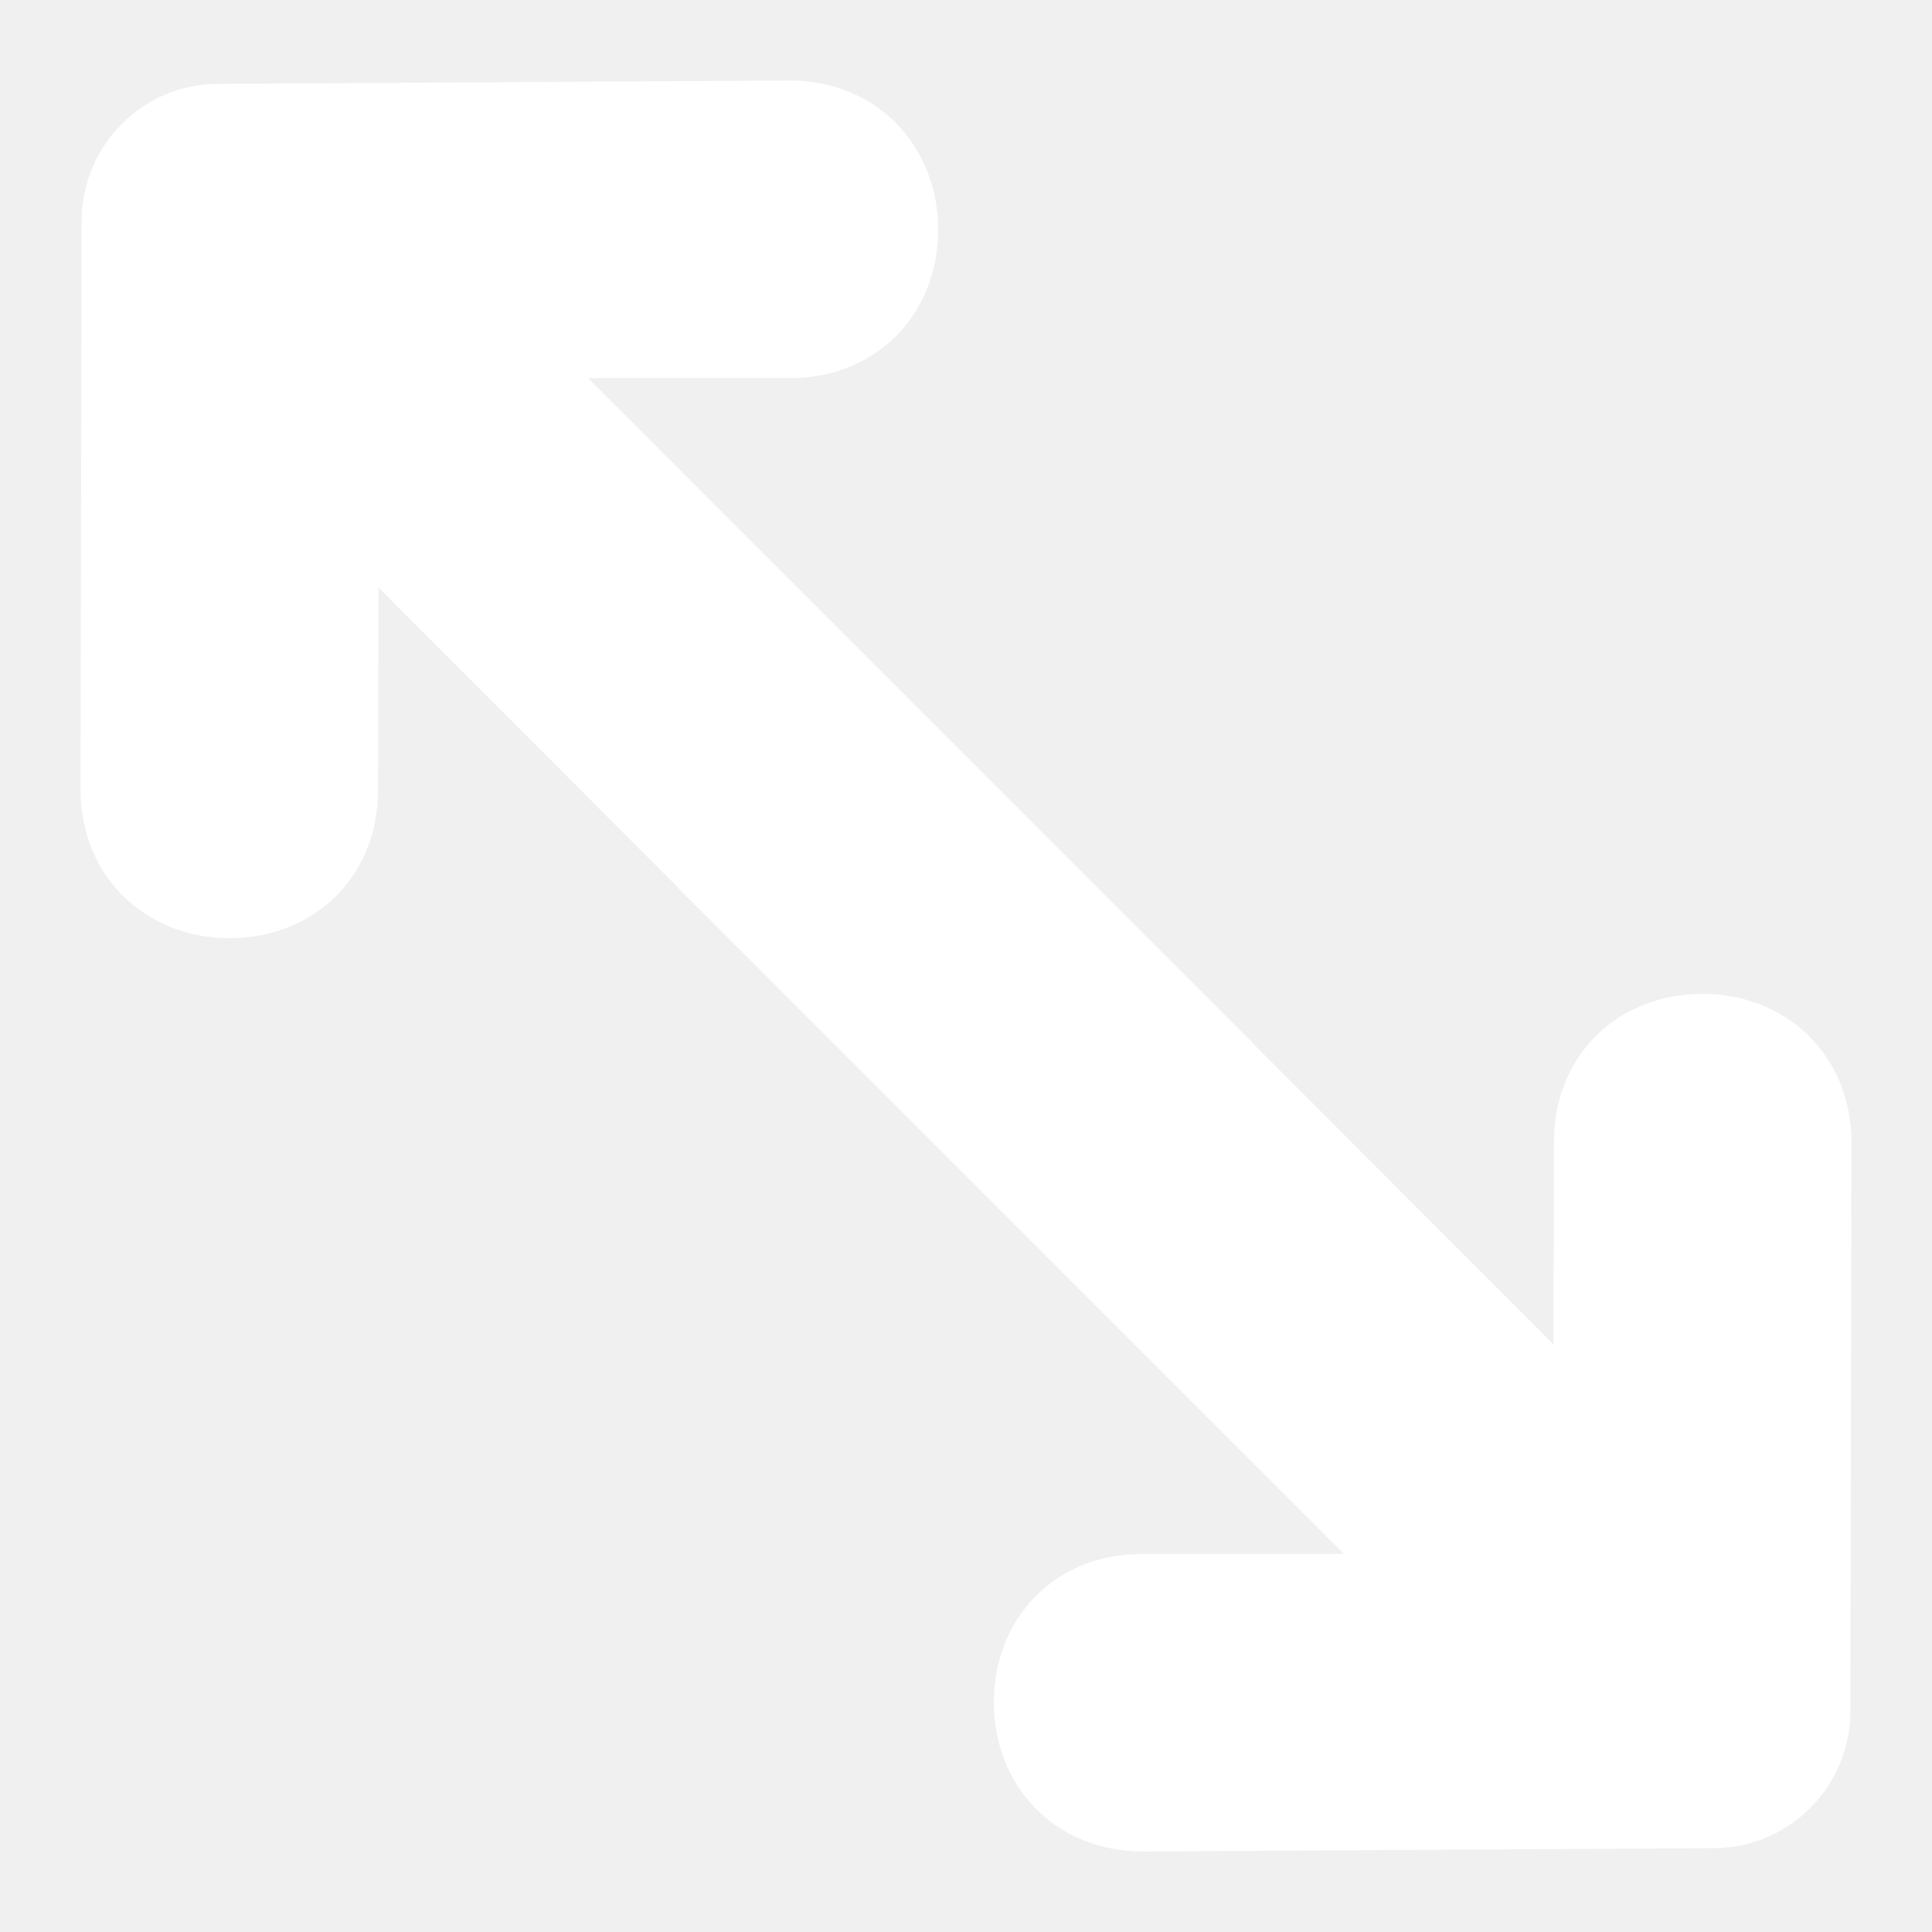
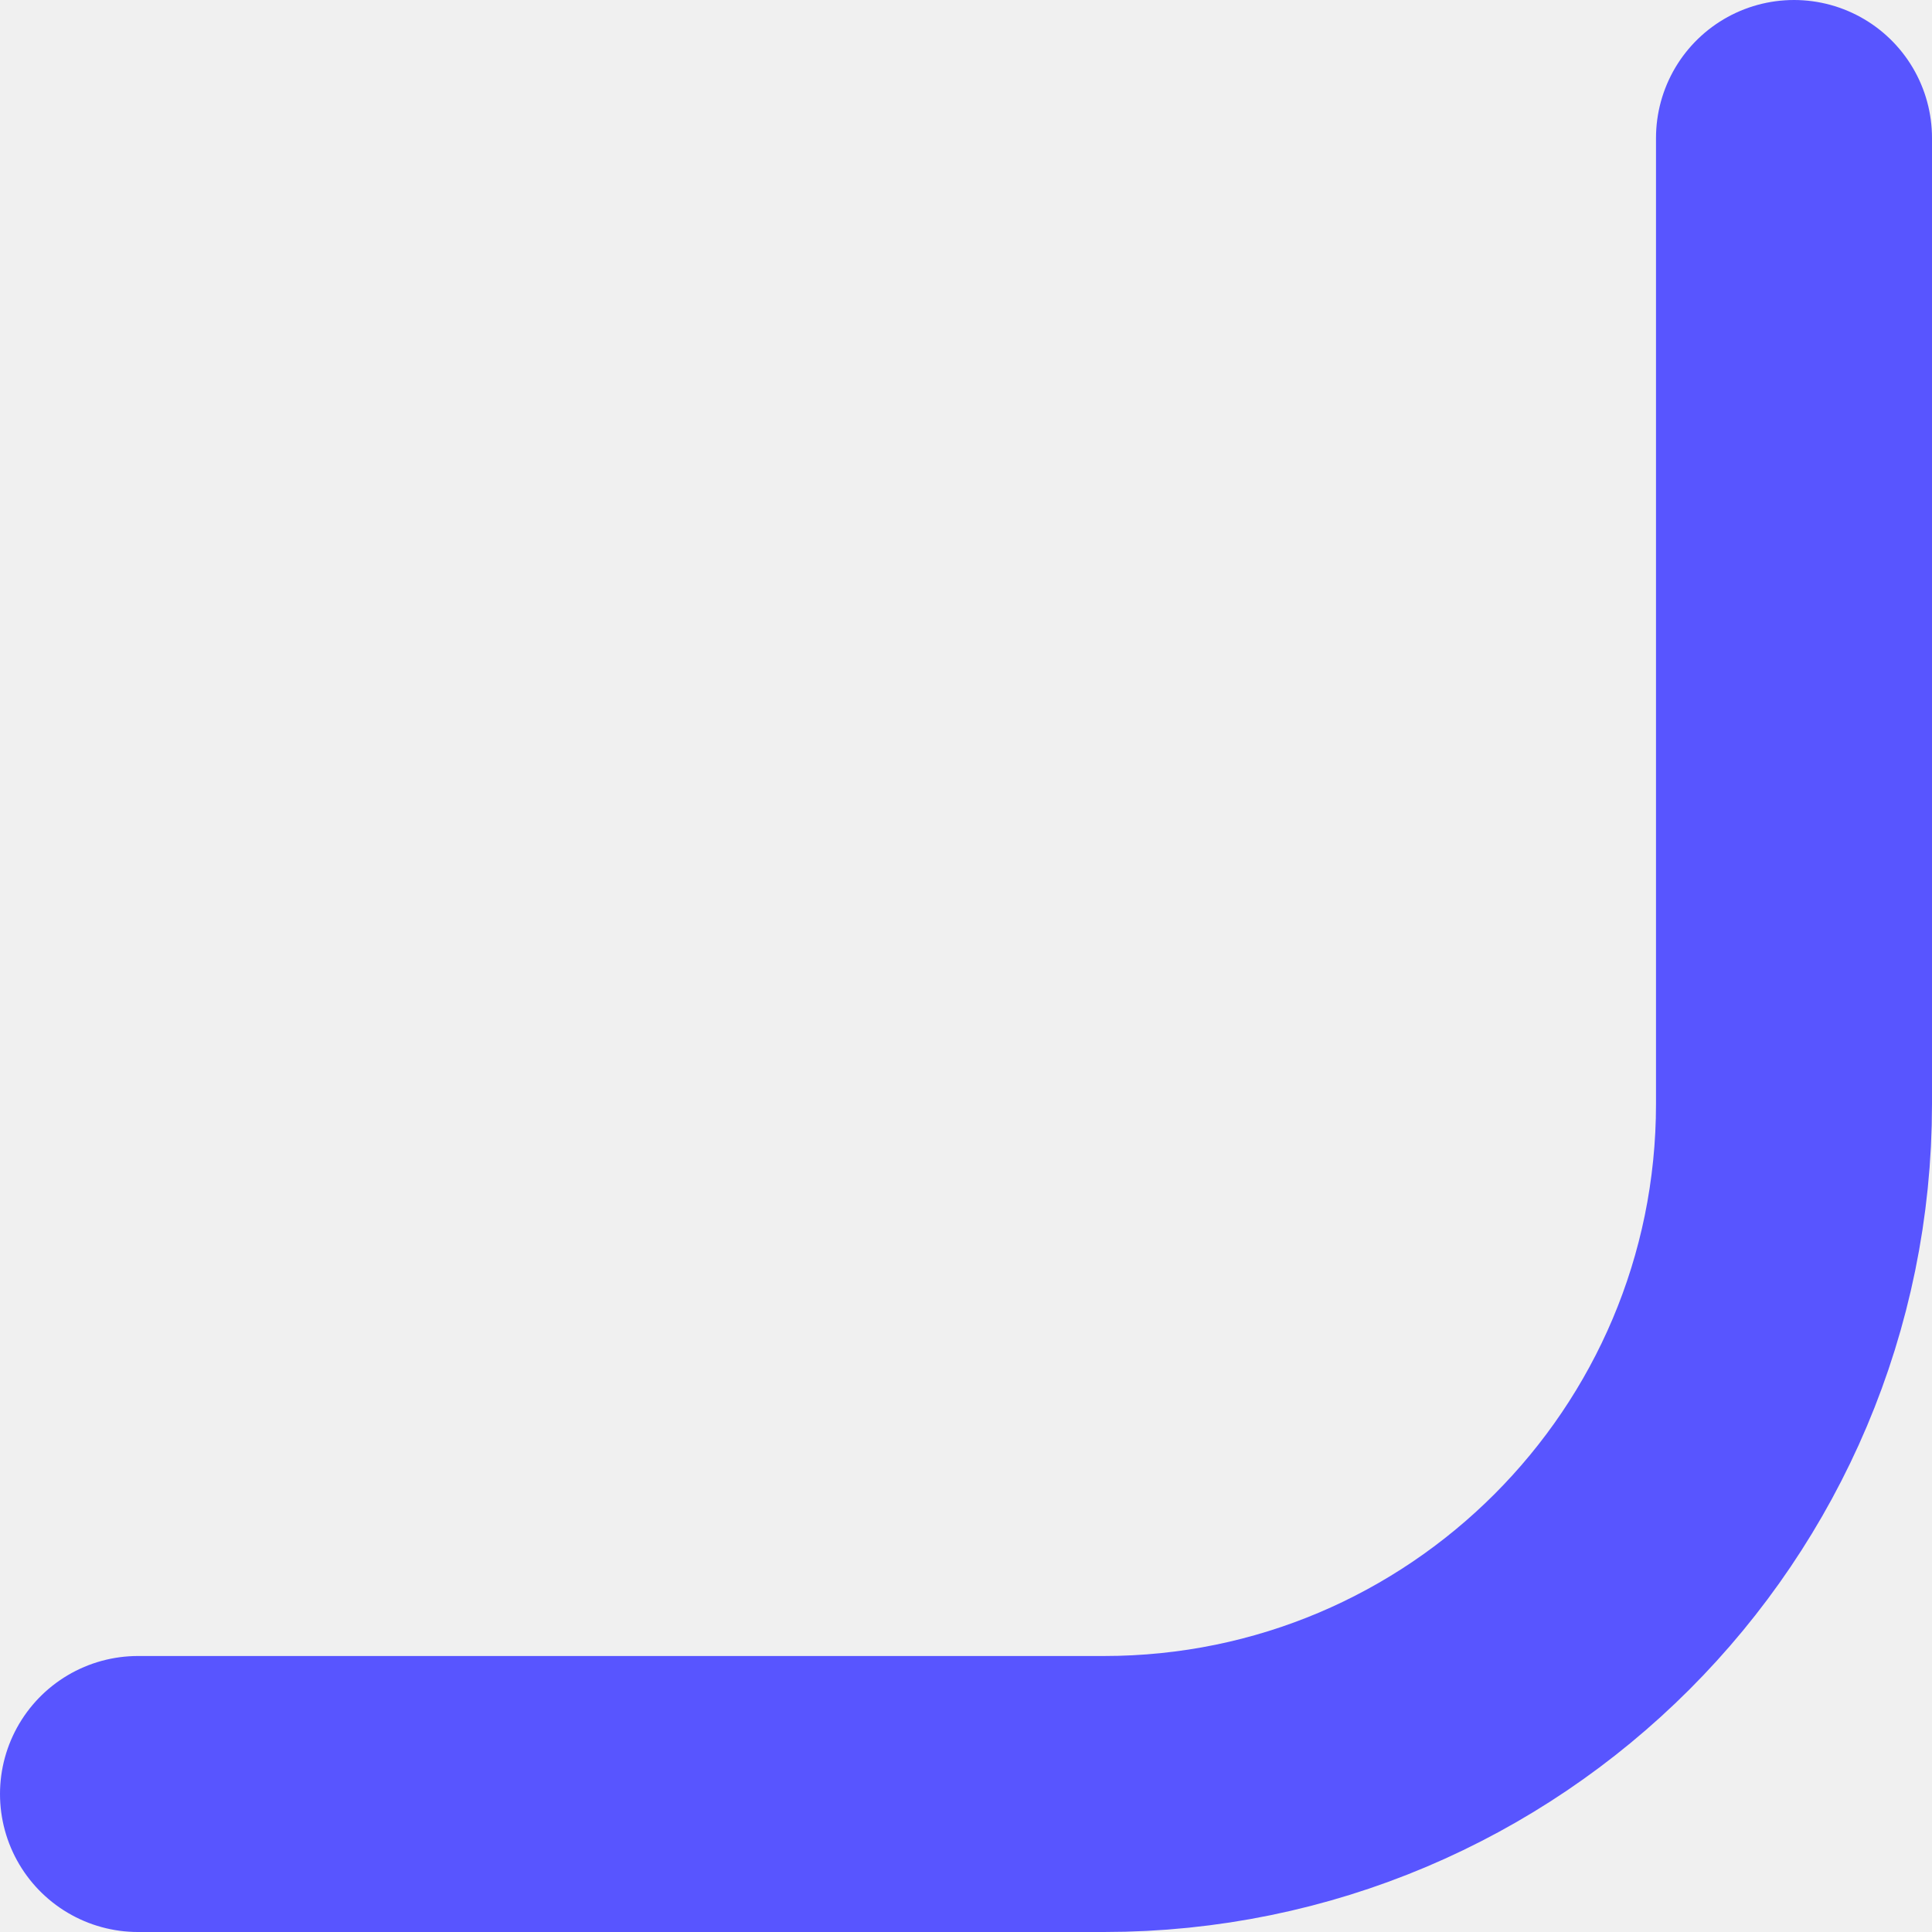
- <svg xmlns="http://www.w3.org/2000/svg" width="12" height="12" viewBox="0 0 12 12" fill="none">
-   <path d="M7.791 6.49C7.776 6.472 7.76 6.455 7.743 6.439L3.653 2.348L4.905 2.348C5.46 2.349 5.828 1.935 5.827 1.426C5.827 0.917 5.457 0.501 4.902 0.5L1.352 0.521C0.885 0.523 0.508 0.904 0.507 1.371L0.5 4.901C0.501 5.457 0.916 5.827 1.426 5.827C1.935 5.828 2.349 5.46 2.348 4.905L2.351 3.649L4.209 5.51C4.224 5.528 4.24 5.545 4.257 5.561L8.347 9.652L7.095 9.652C6.54 9.651 6.172 10.065 6.173 10.574C6.174 11.084 6.543 11.499 7.098 11.5L10.648 11.479C11.114 11.477 11.492 11.096 11.493 10.629L11.5 7.099C11.499 6.543 11.084 6.173 10.574 6.173C10.065 6.172 9.651 6.54 9.652 7.095L9.649 8.351L7.791 6.49Z" fill="white" />
+ <svg xmlns="http://www.w3.org/2000/svg" width="14" height="14" viewBox="0 0 14 14" fill="none">
+   <path d="M13 1V8C13 10.761 10.761 13 8 13H1" stroke="#5855FF" stroke-width="2" stroke-linecap="round" />
</svg>
